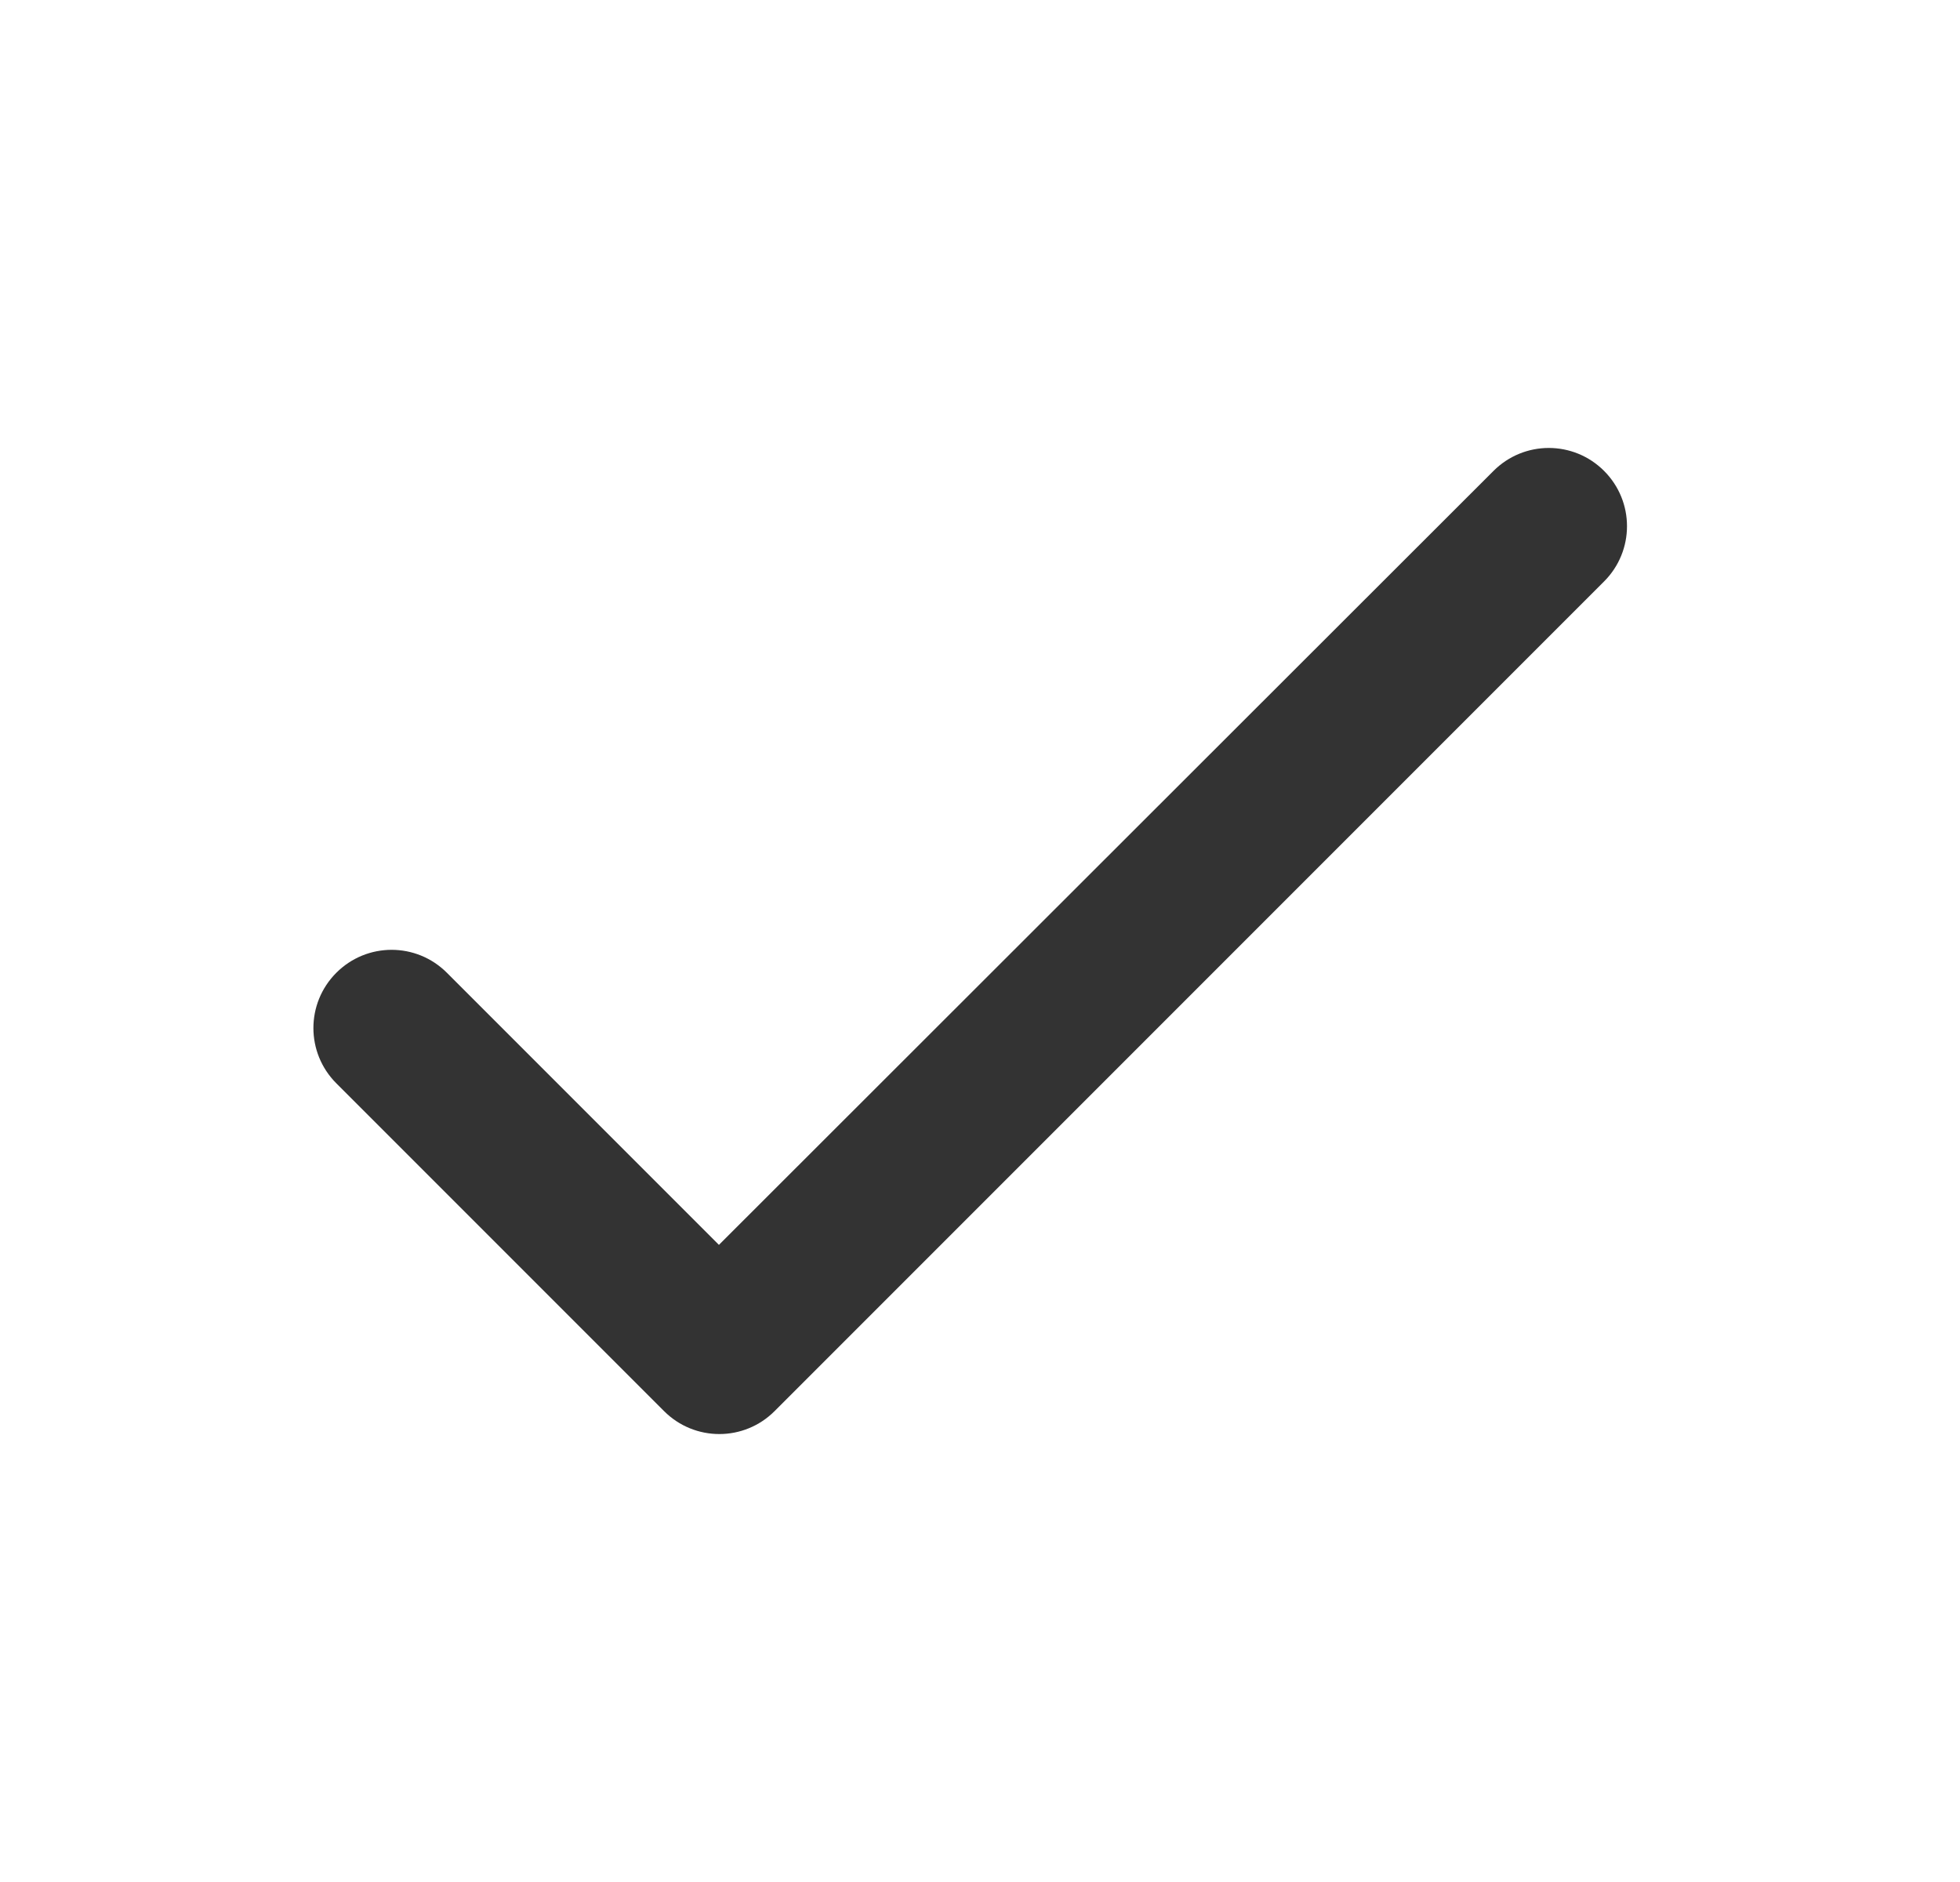
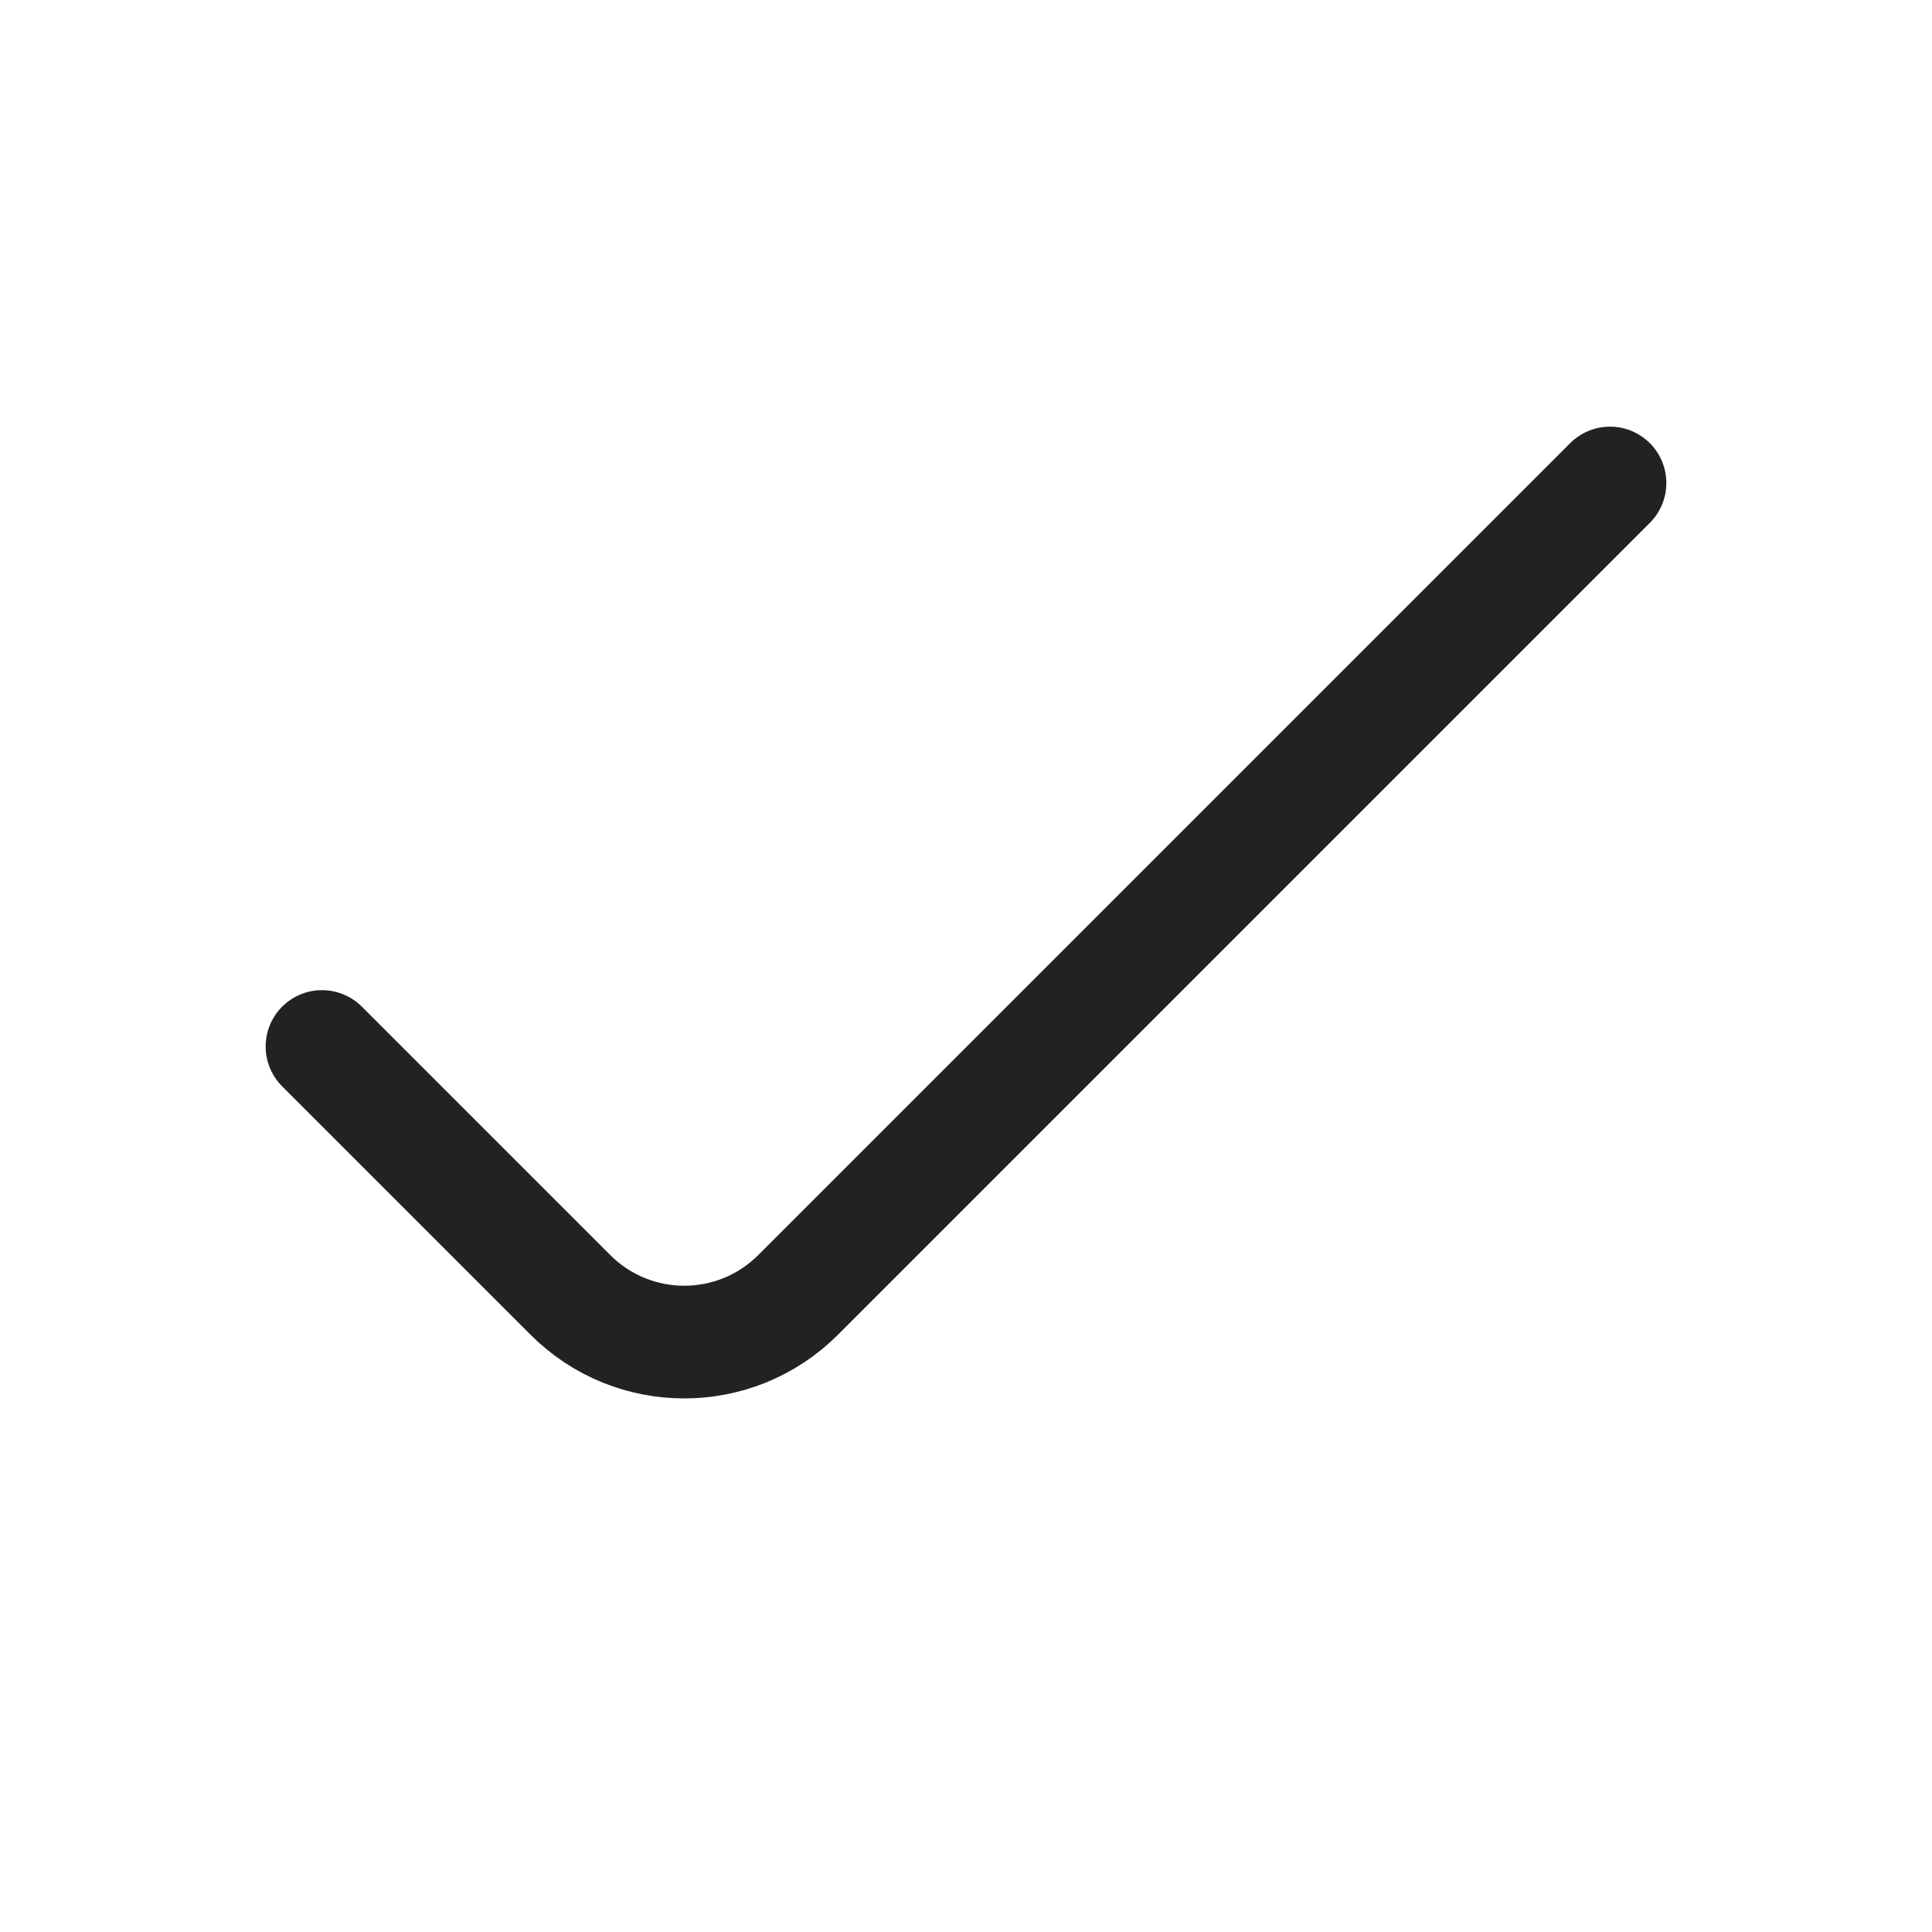
- <svg xmlns="http://www.w3.org/2000/svg" width="25" height="24" viewBox="0 0 25 24" fill="none">
-   <path d="M9.17 15.875L5.7 12.405C5.31 12.015 4.68 12.015 4.29 12.405C3.9 12.795 3.9 13.425 4.29 13.815L8.47 17.995C8.86 18.385 9.49 18.385 9.88 17.995L20.46 7.415C20.85 7.025 20.85 6.395 20.46 6.005C20.07 5.615 19.44 5.615 19.05 6.005L9.17 15.875Z" fill="#333333" />
+ <svg xmlns="http://www.w3.org/2000/svg" width="current" height="current" viewBox="0 0 24 24" fill="none">
+   <path d="M4 13C4.285 13.285 5.772 14.772 7.086 16.086C7.867 16.867 9.133 16.867 9.914 16.086L20 6" stroke="#222222" stroke-width="1.4" stroke-linecap="round" />
</svg>
